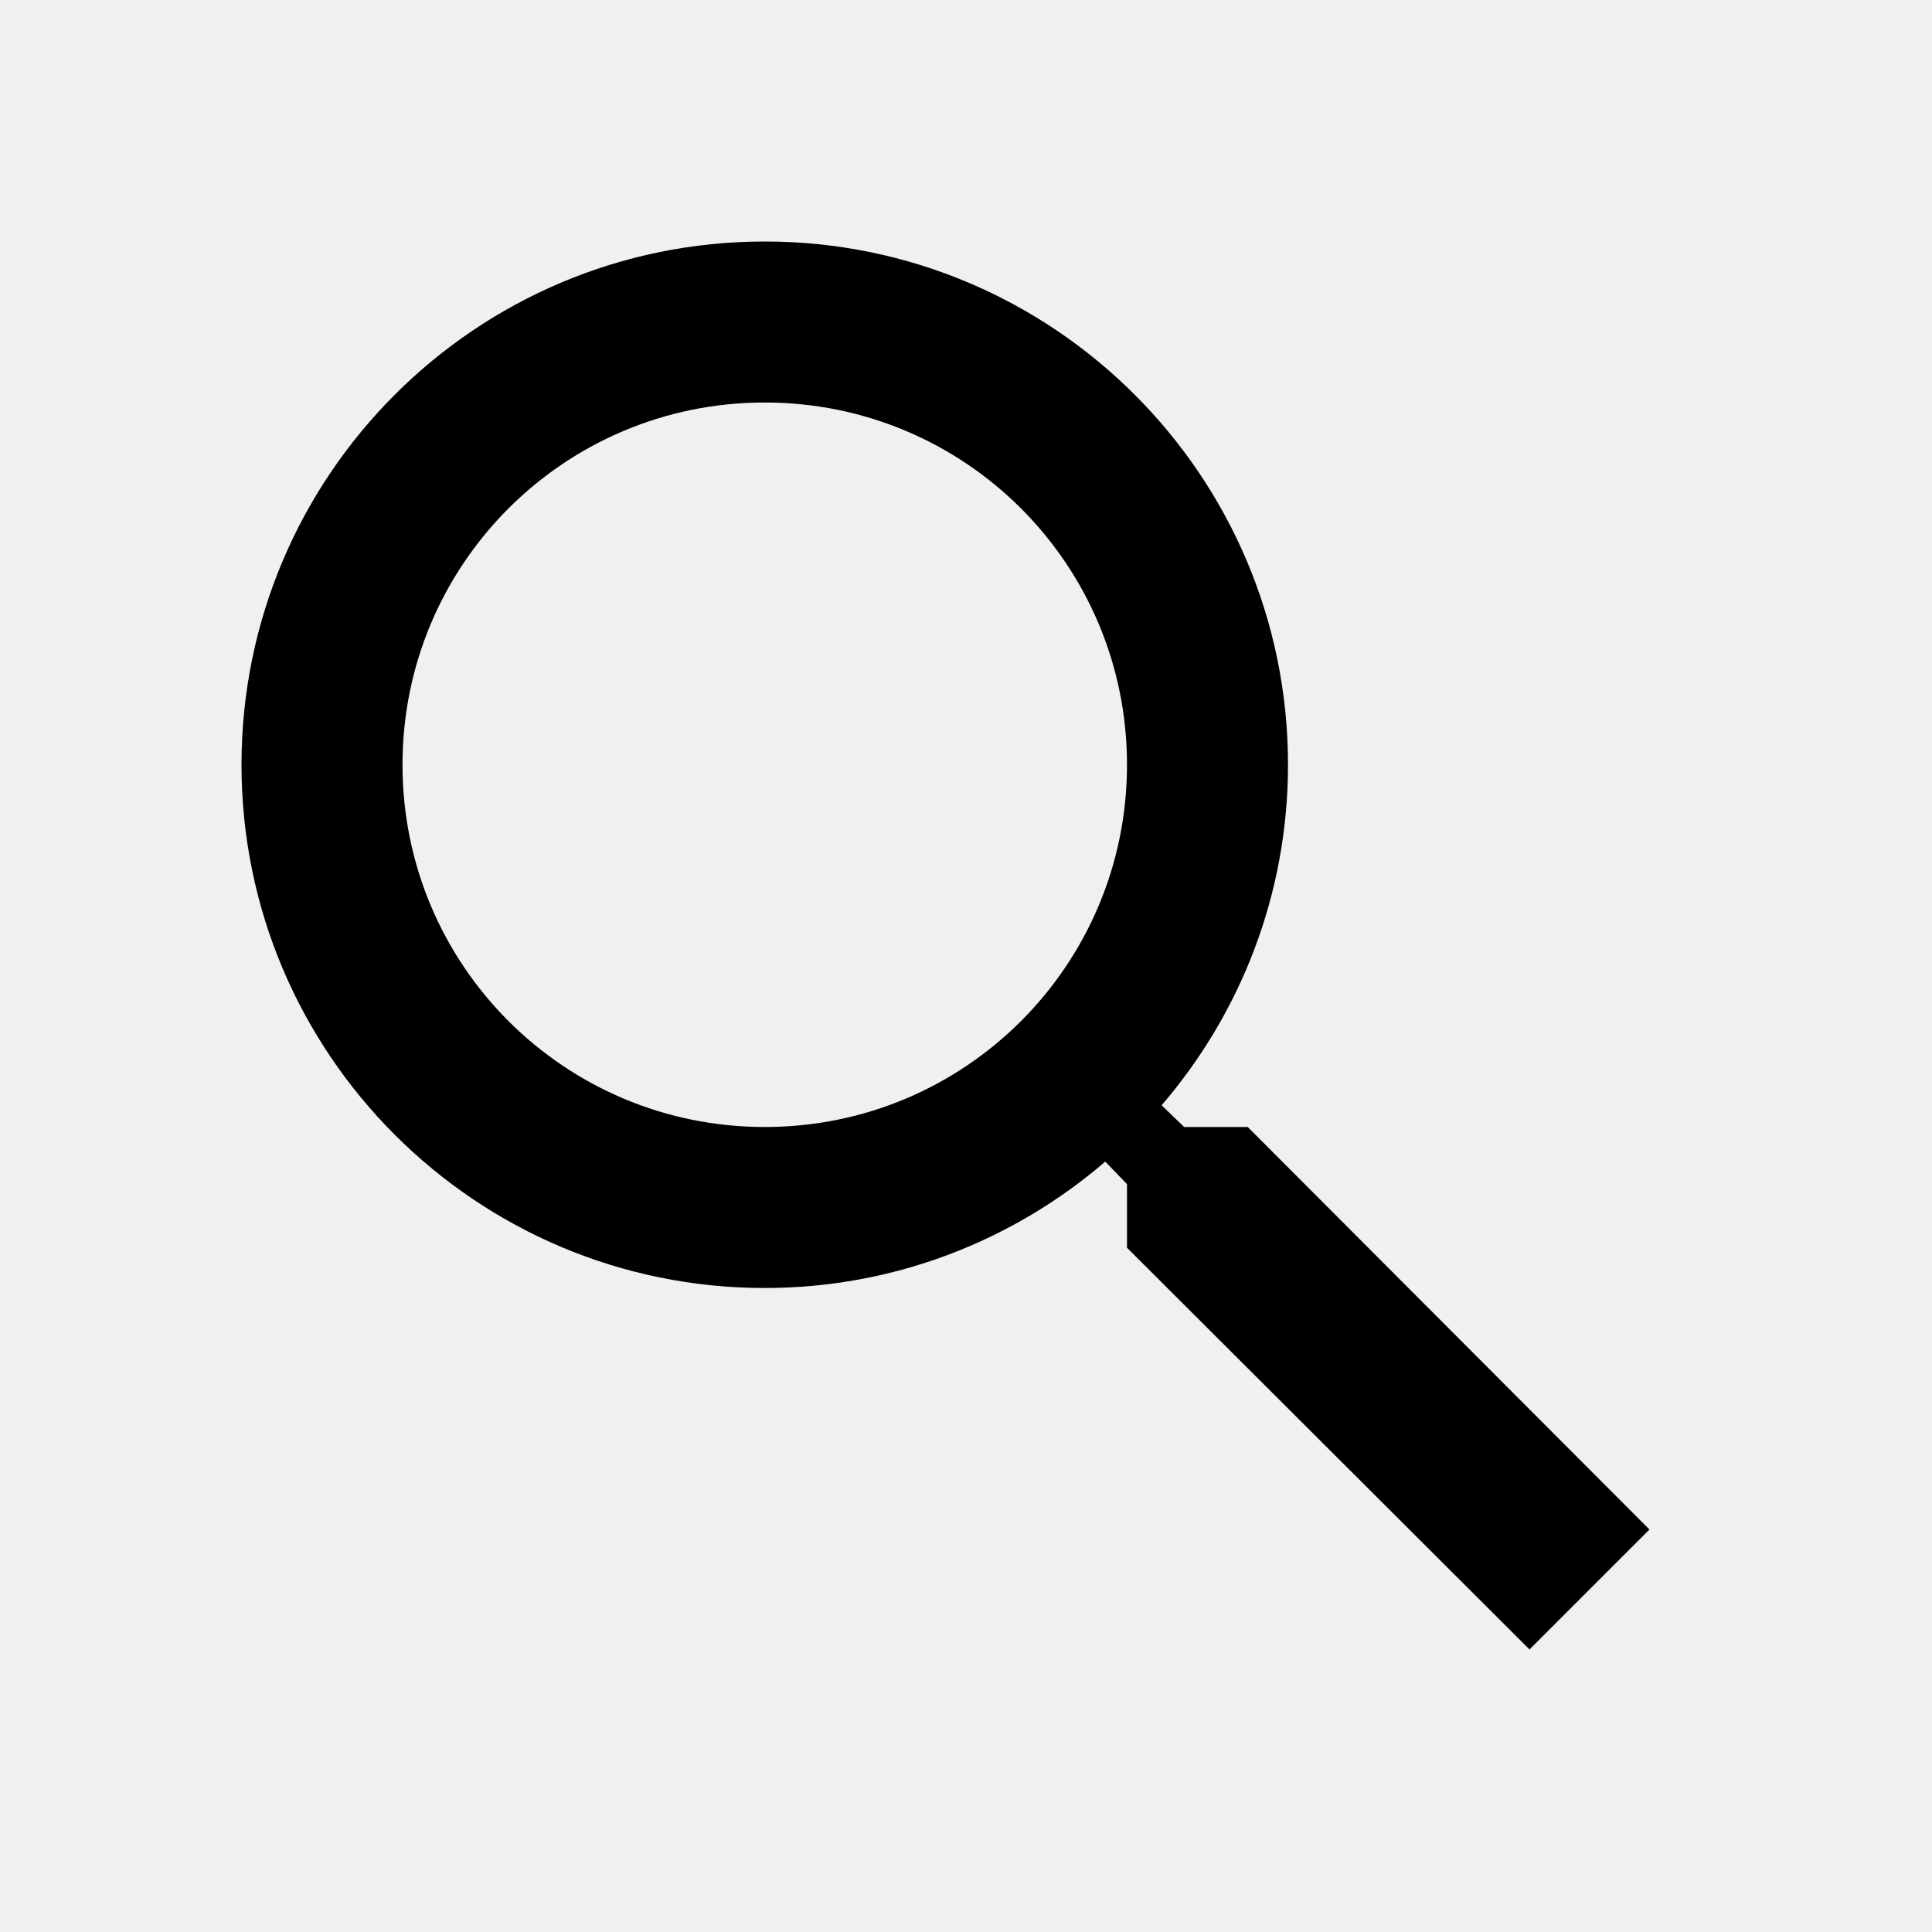
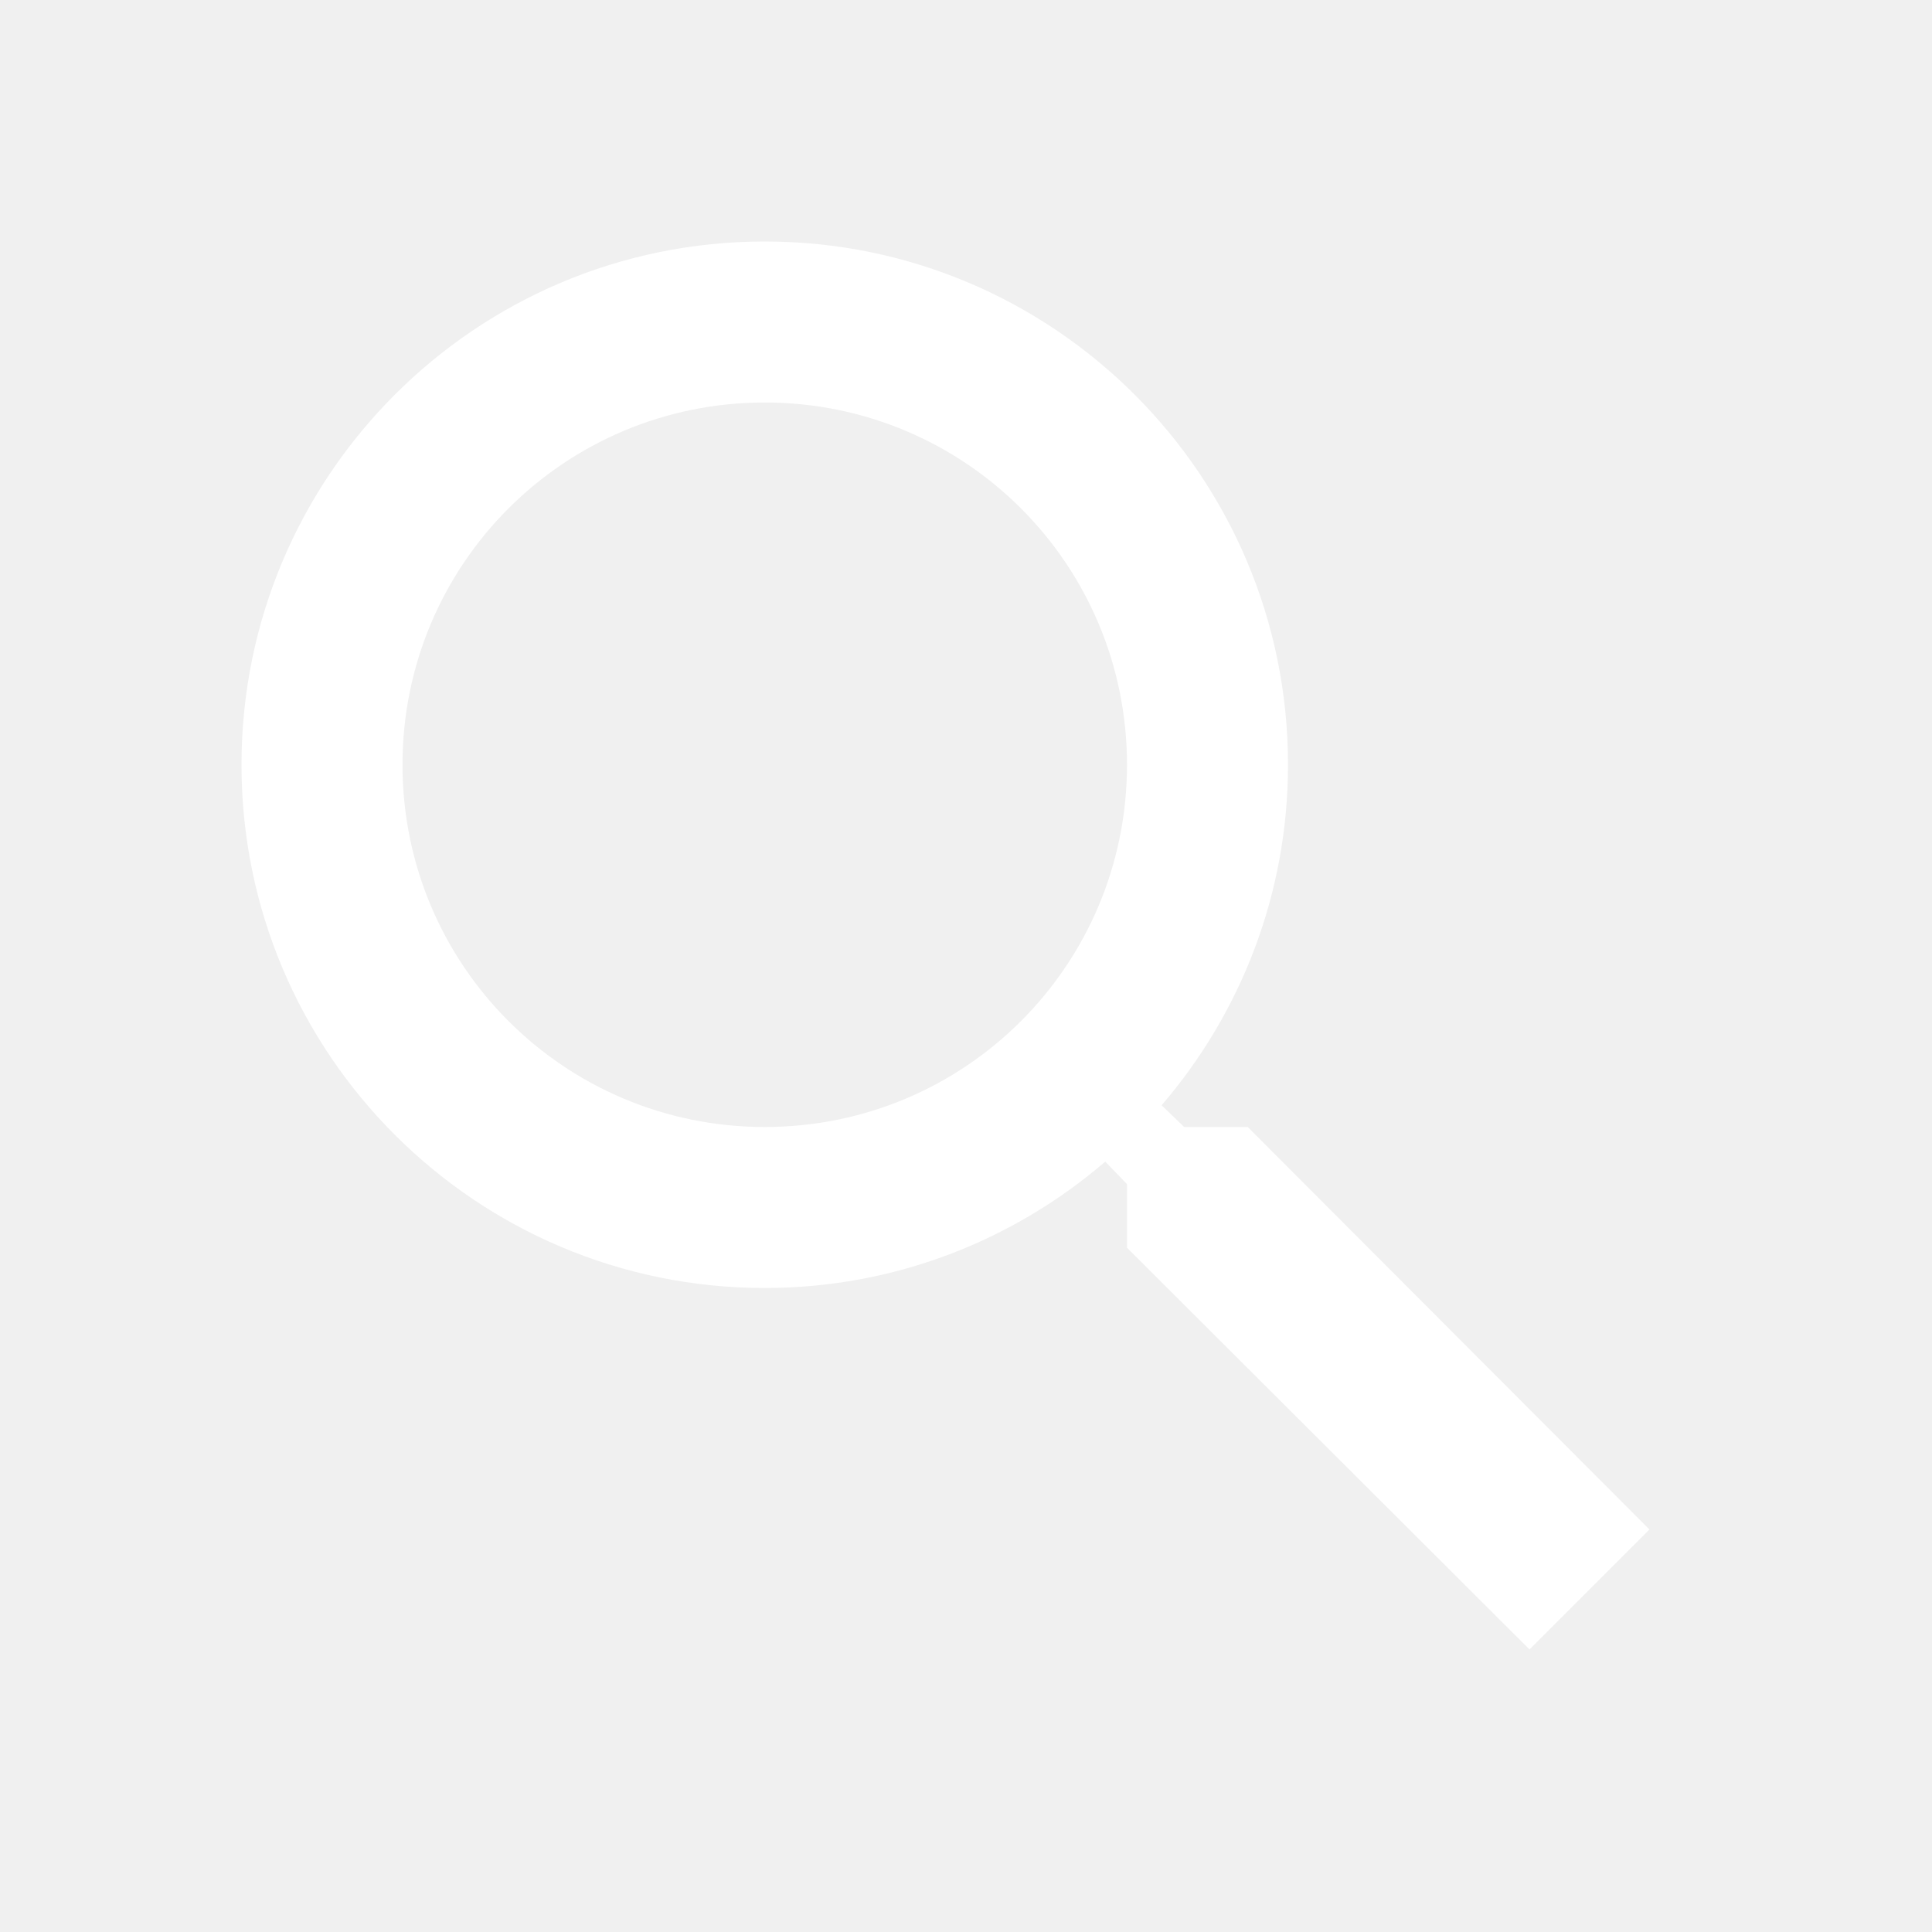
- <svg xmlns="http://www.w3.org/2000/svg" width="24" height="24" viewBox="0 0 24 24">
-   <path d="M15.5 14h-.79l-.28-.27C15.41 12.59 16 11.11 16 9.5 16 5.91 13.09 3 9.5 3S3 5.91 3 9.5 5.91 16 9.5 16c1.61 0 3.09-.59 4.23-1.57l.27.28v.79l5 4.99L20.49 19l-4.99-5zm-6 0C7.01 14 5 11.99 5 9.5S7.01 5 9.5 5 14 7.01 14 9.5 11.99 14 9.5 14z" />
-   <path d="M0 0h24v24H0z" fill="none" />
+ <svg xmlns="http://www.w3.org/2000/svg" width="24" height="24" viewBox="0 0 24 24" version="1.1" id="svg3783">
+   <defs id="defs3787" />
+   <path d="M15.5 14h-.79l-.28-.27C15.41 12.59 16 11.11 16 9.5 16 5.91 13.09 3 9.5 3S3 5.91 3 9.5 5.91 16 9.5 16c1.61 0 3.09-.59 4.23-1.57l.27.28v.79l5 4.99L20.49 19l-4.99-5zm-6 0C7.01 14 5 11.99 5 9.5S7.01 5 9.5 5 14 7.01 14 9.5 11.99 14 9.5 14z" id="path3779" style="fill:#ffffff" />
+   <path d="M0 0h24v24H0z" fill="none" id="path3781" />
</svg>
